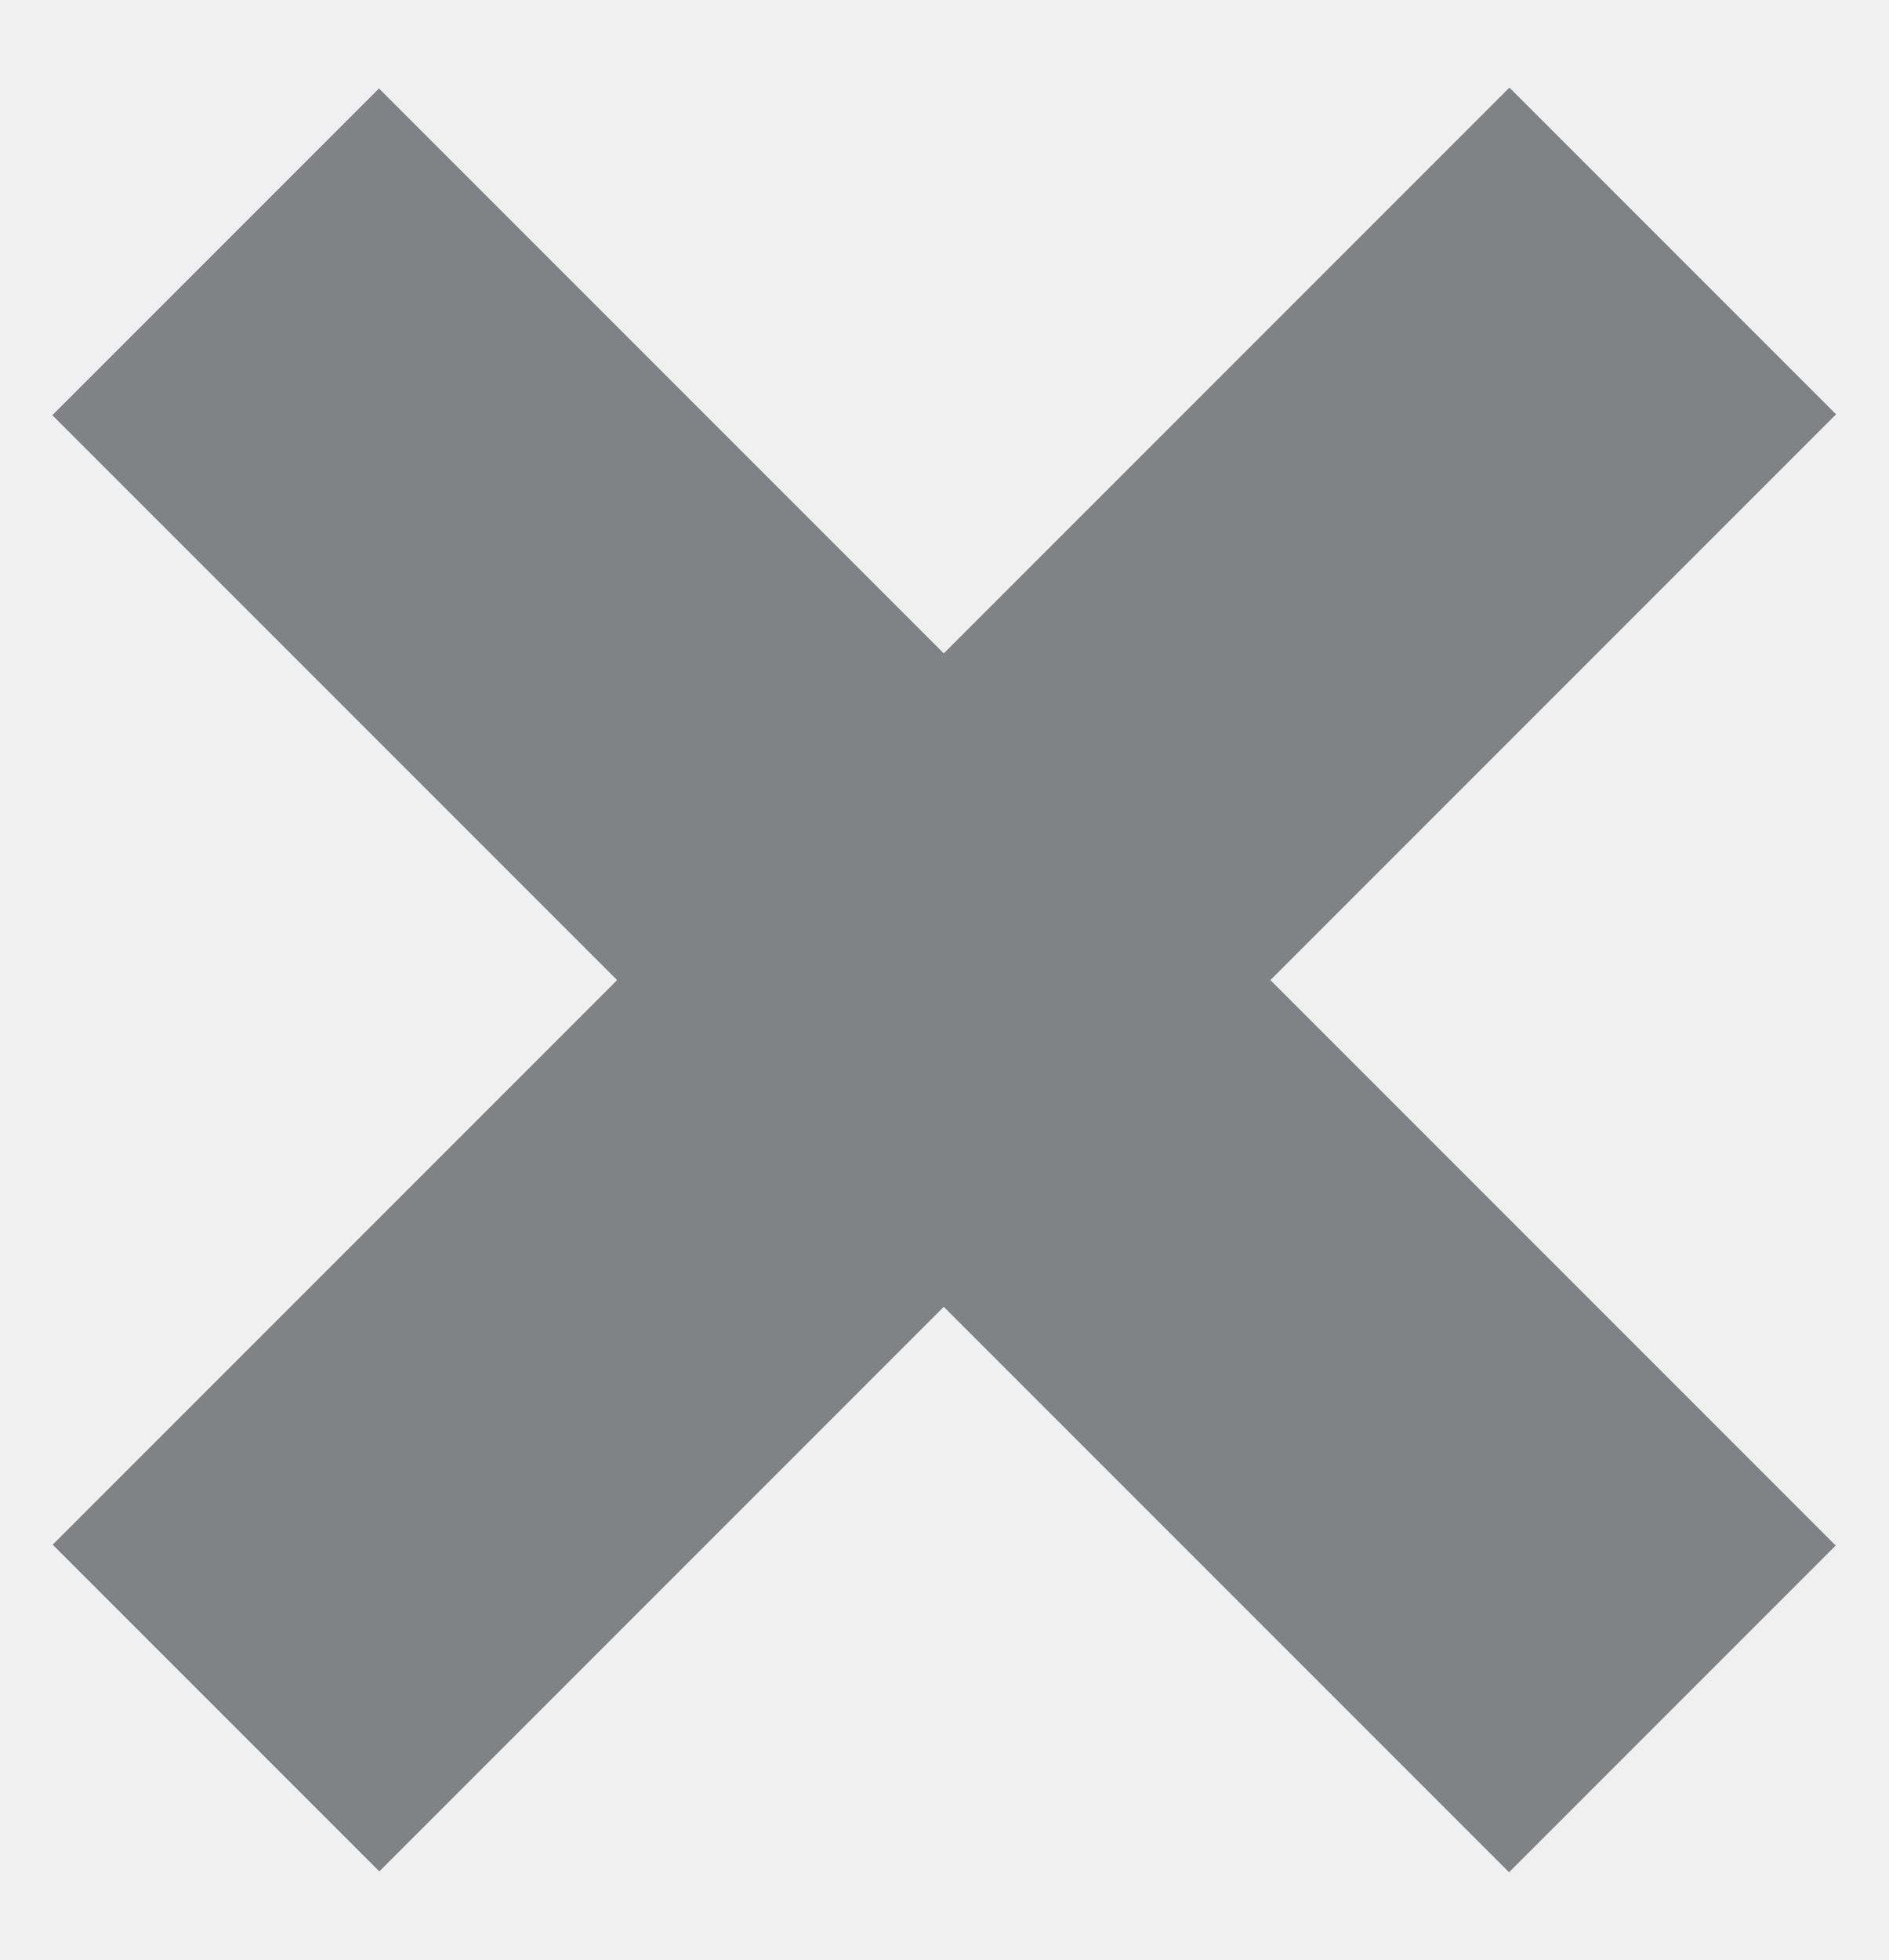
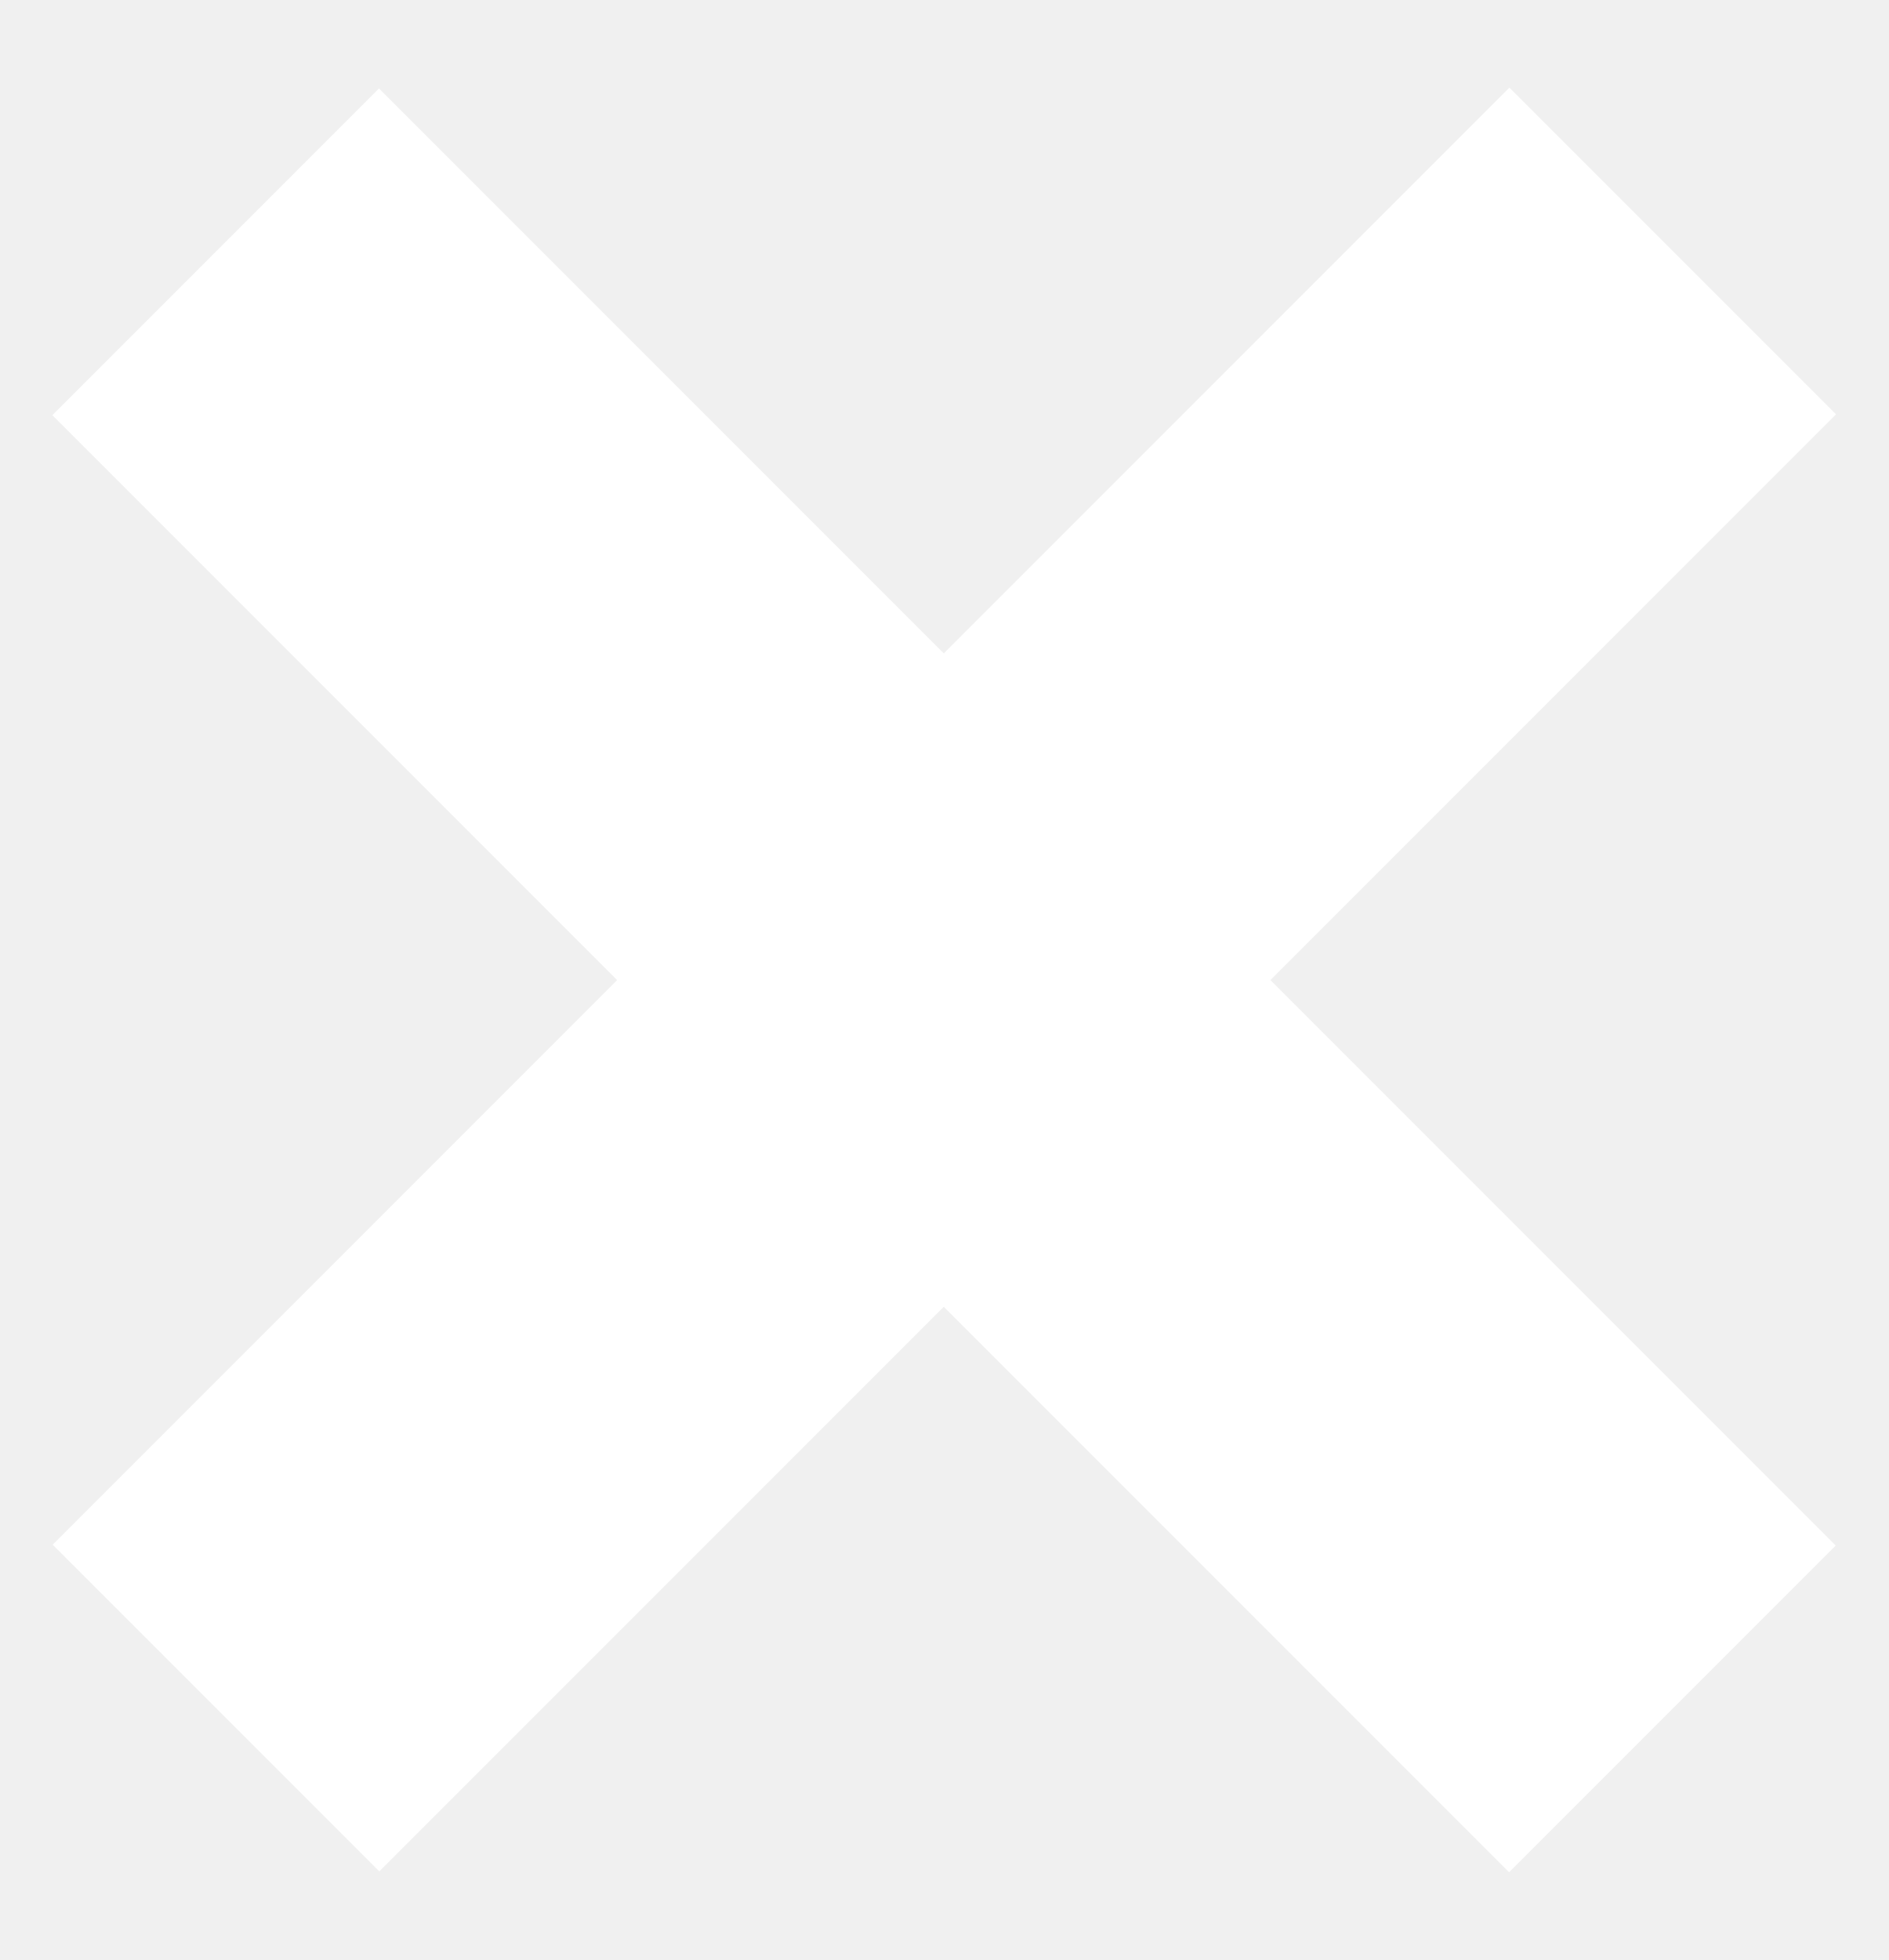
<svg xmlns="http://www.w3.org/2000/svg" version="1.1" id="Layer_1" x="0px" y="0px" viewBox="0 0 50.7 52.6" style="enable-background:new 0 0 50.7 52.6;" xml:space="preserve">
  <style type="text/css">
- 	.st0{fill:#818285;}
+ 	.st0{fill:white;}
</style>
  <g>
    <rect x="-2.3" y="20.1" transform="matrix(0.7071 -0.7071 0.7071 0.7071 -11.1722 25.6145)" class="st0" width="55.3" height="12.4" />
    <rect x="-2.3" y="20.1" transform="matrix(0.7071 0.7071 -0.7071 0.7071 26.0121 -10.2123)" class="st0" width="55.3" height="12.4" />
  </g>
</svg>
